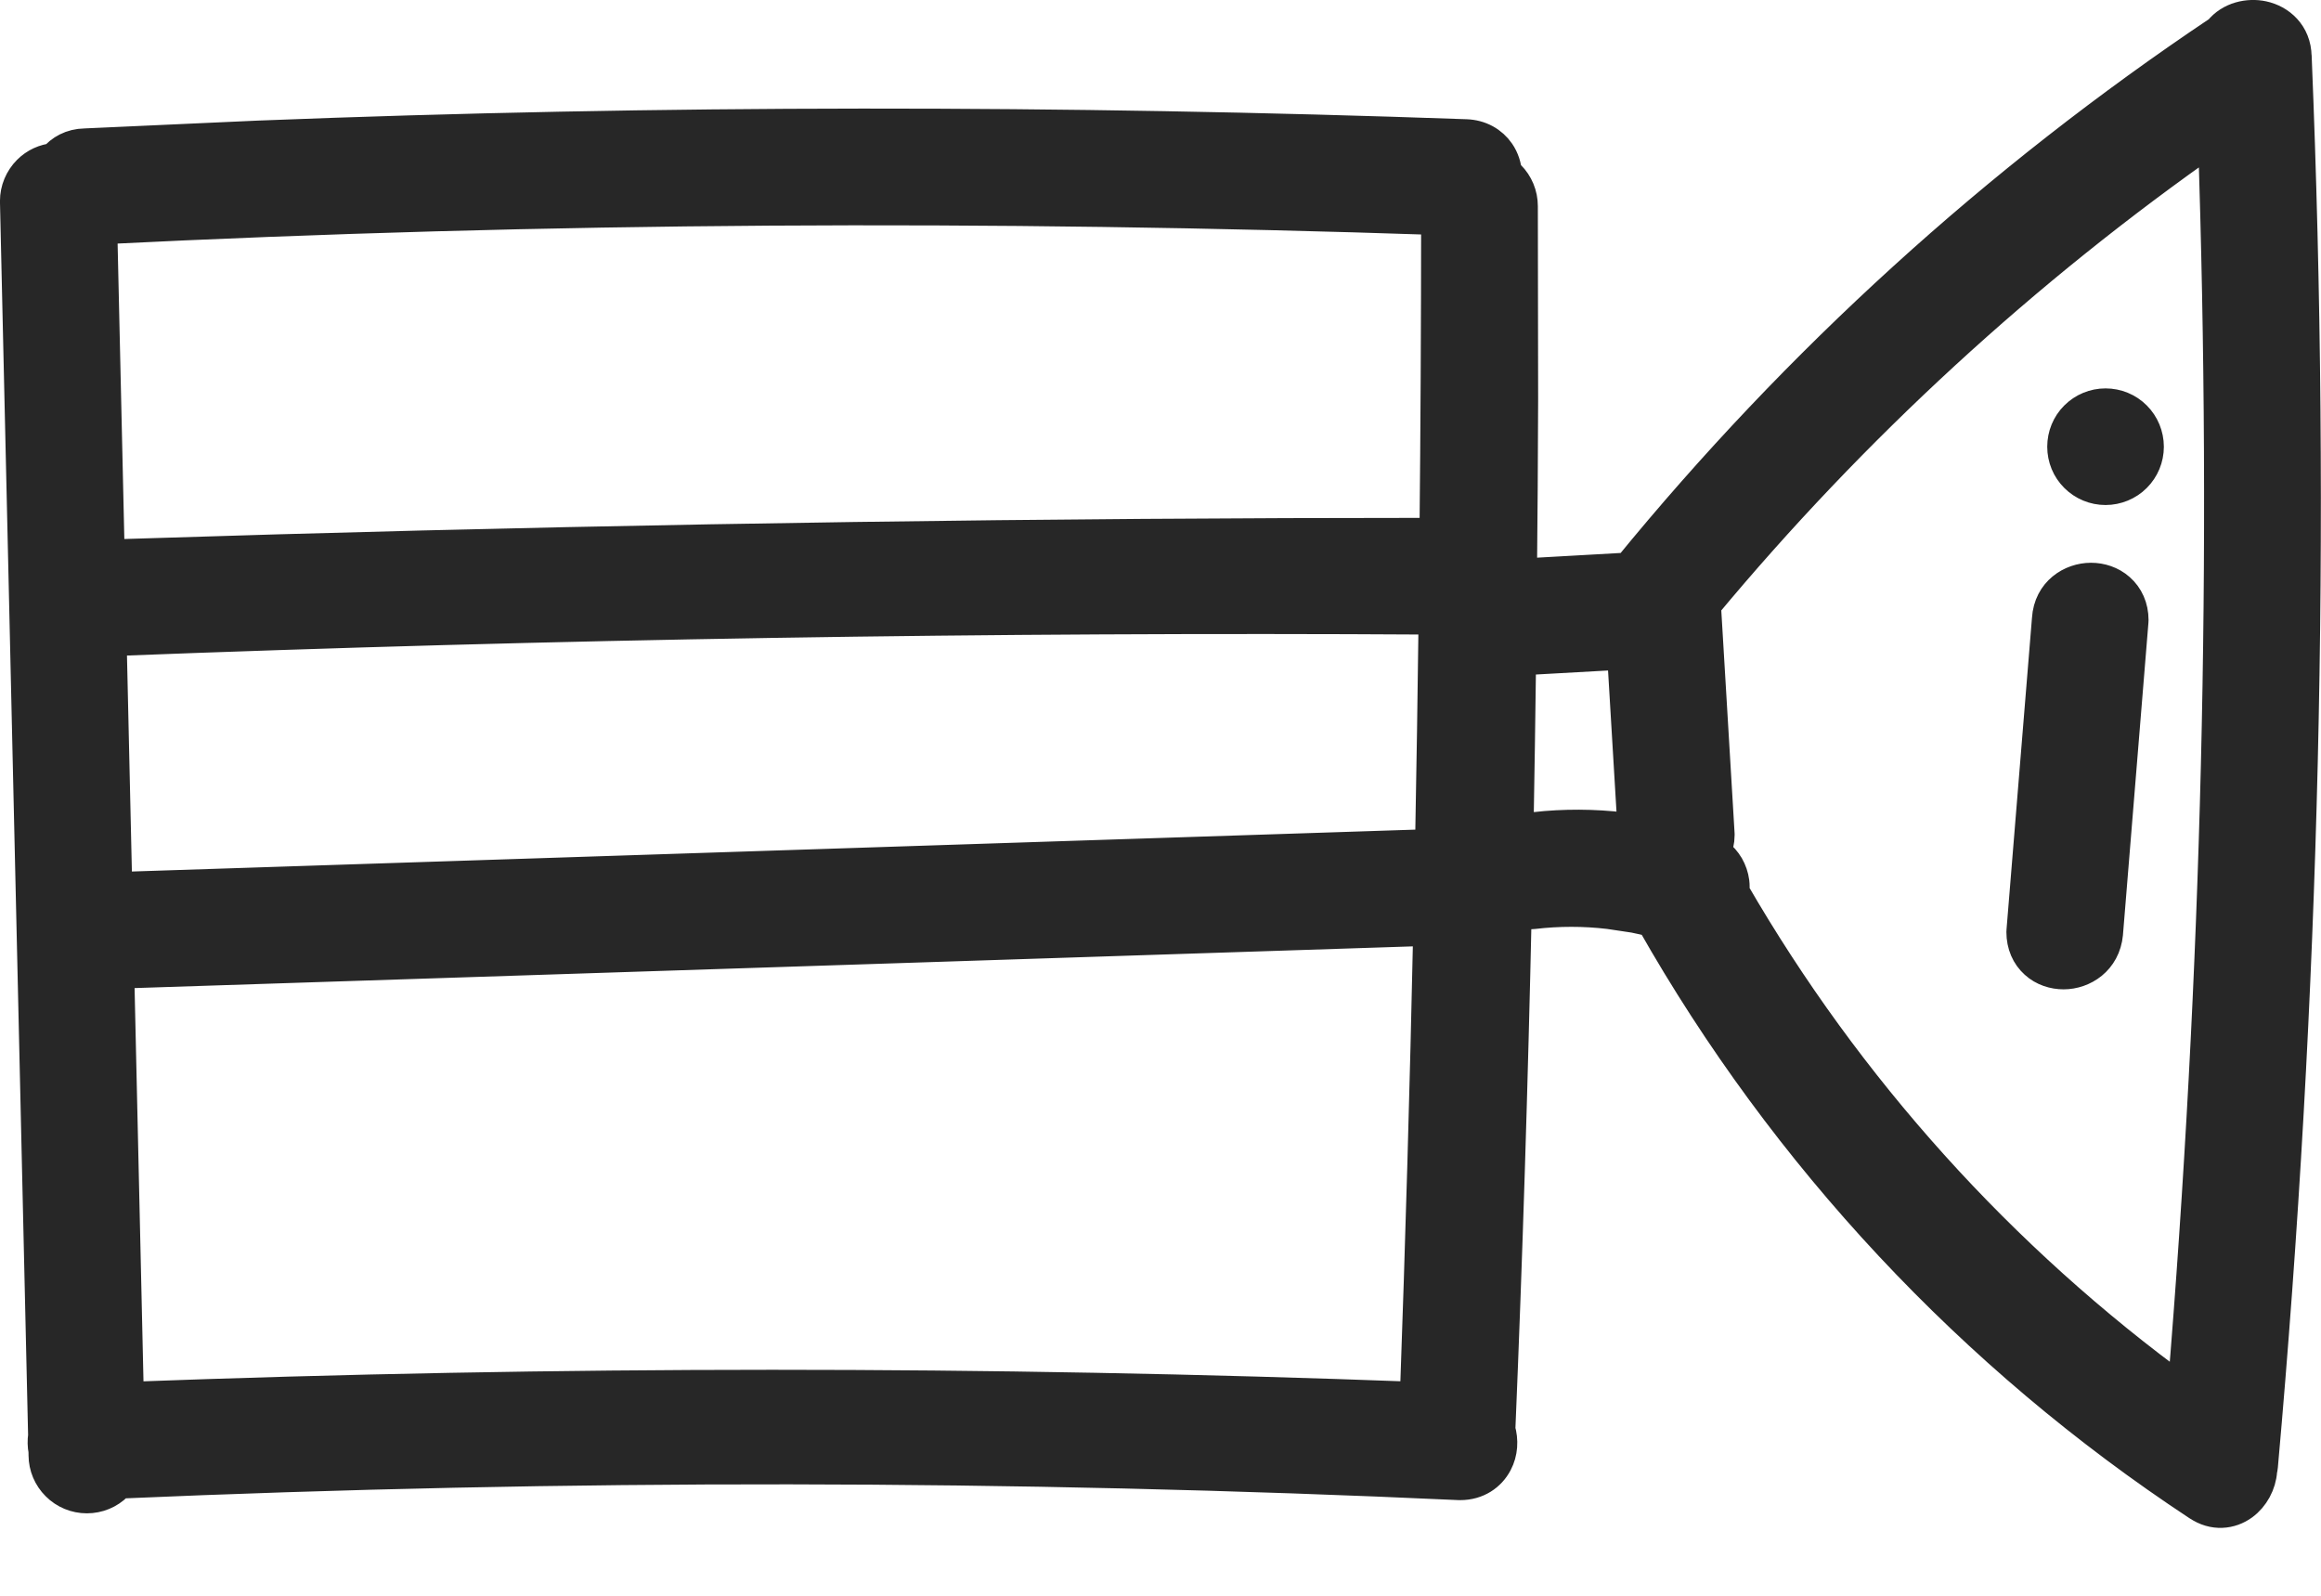
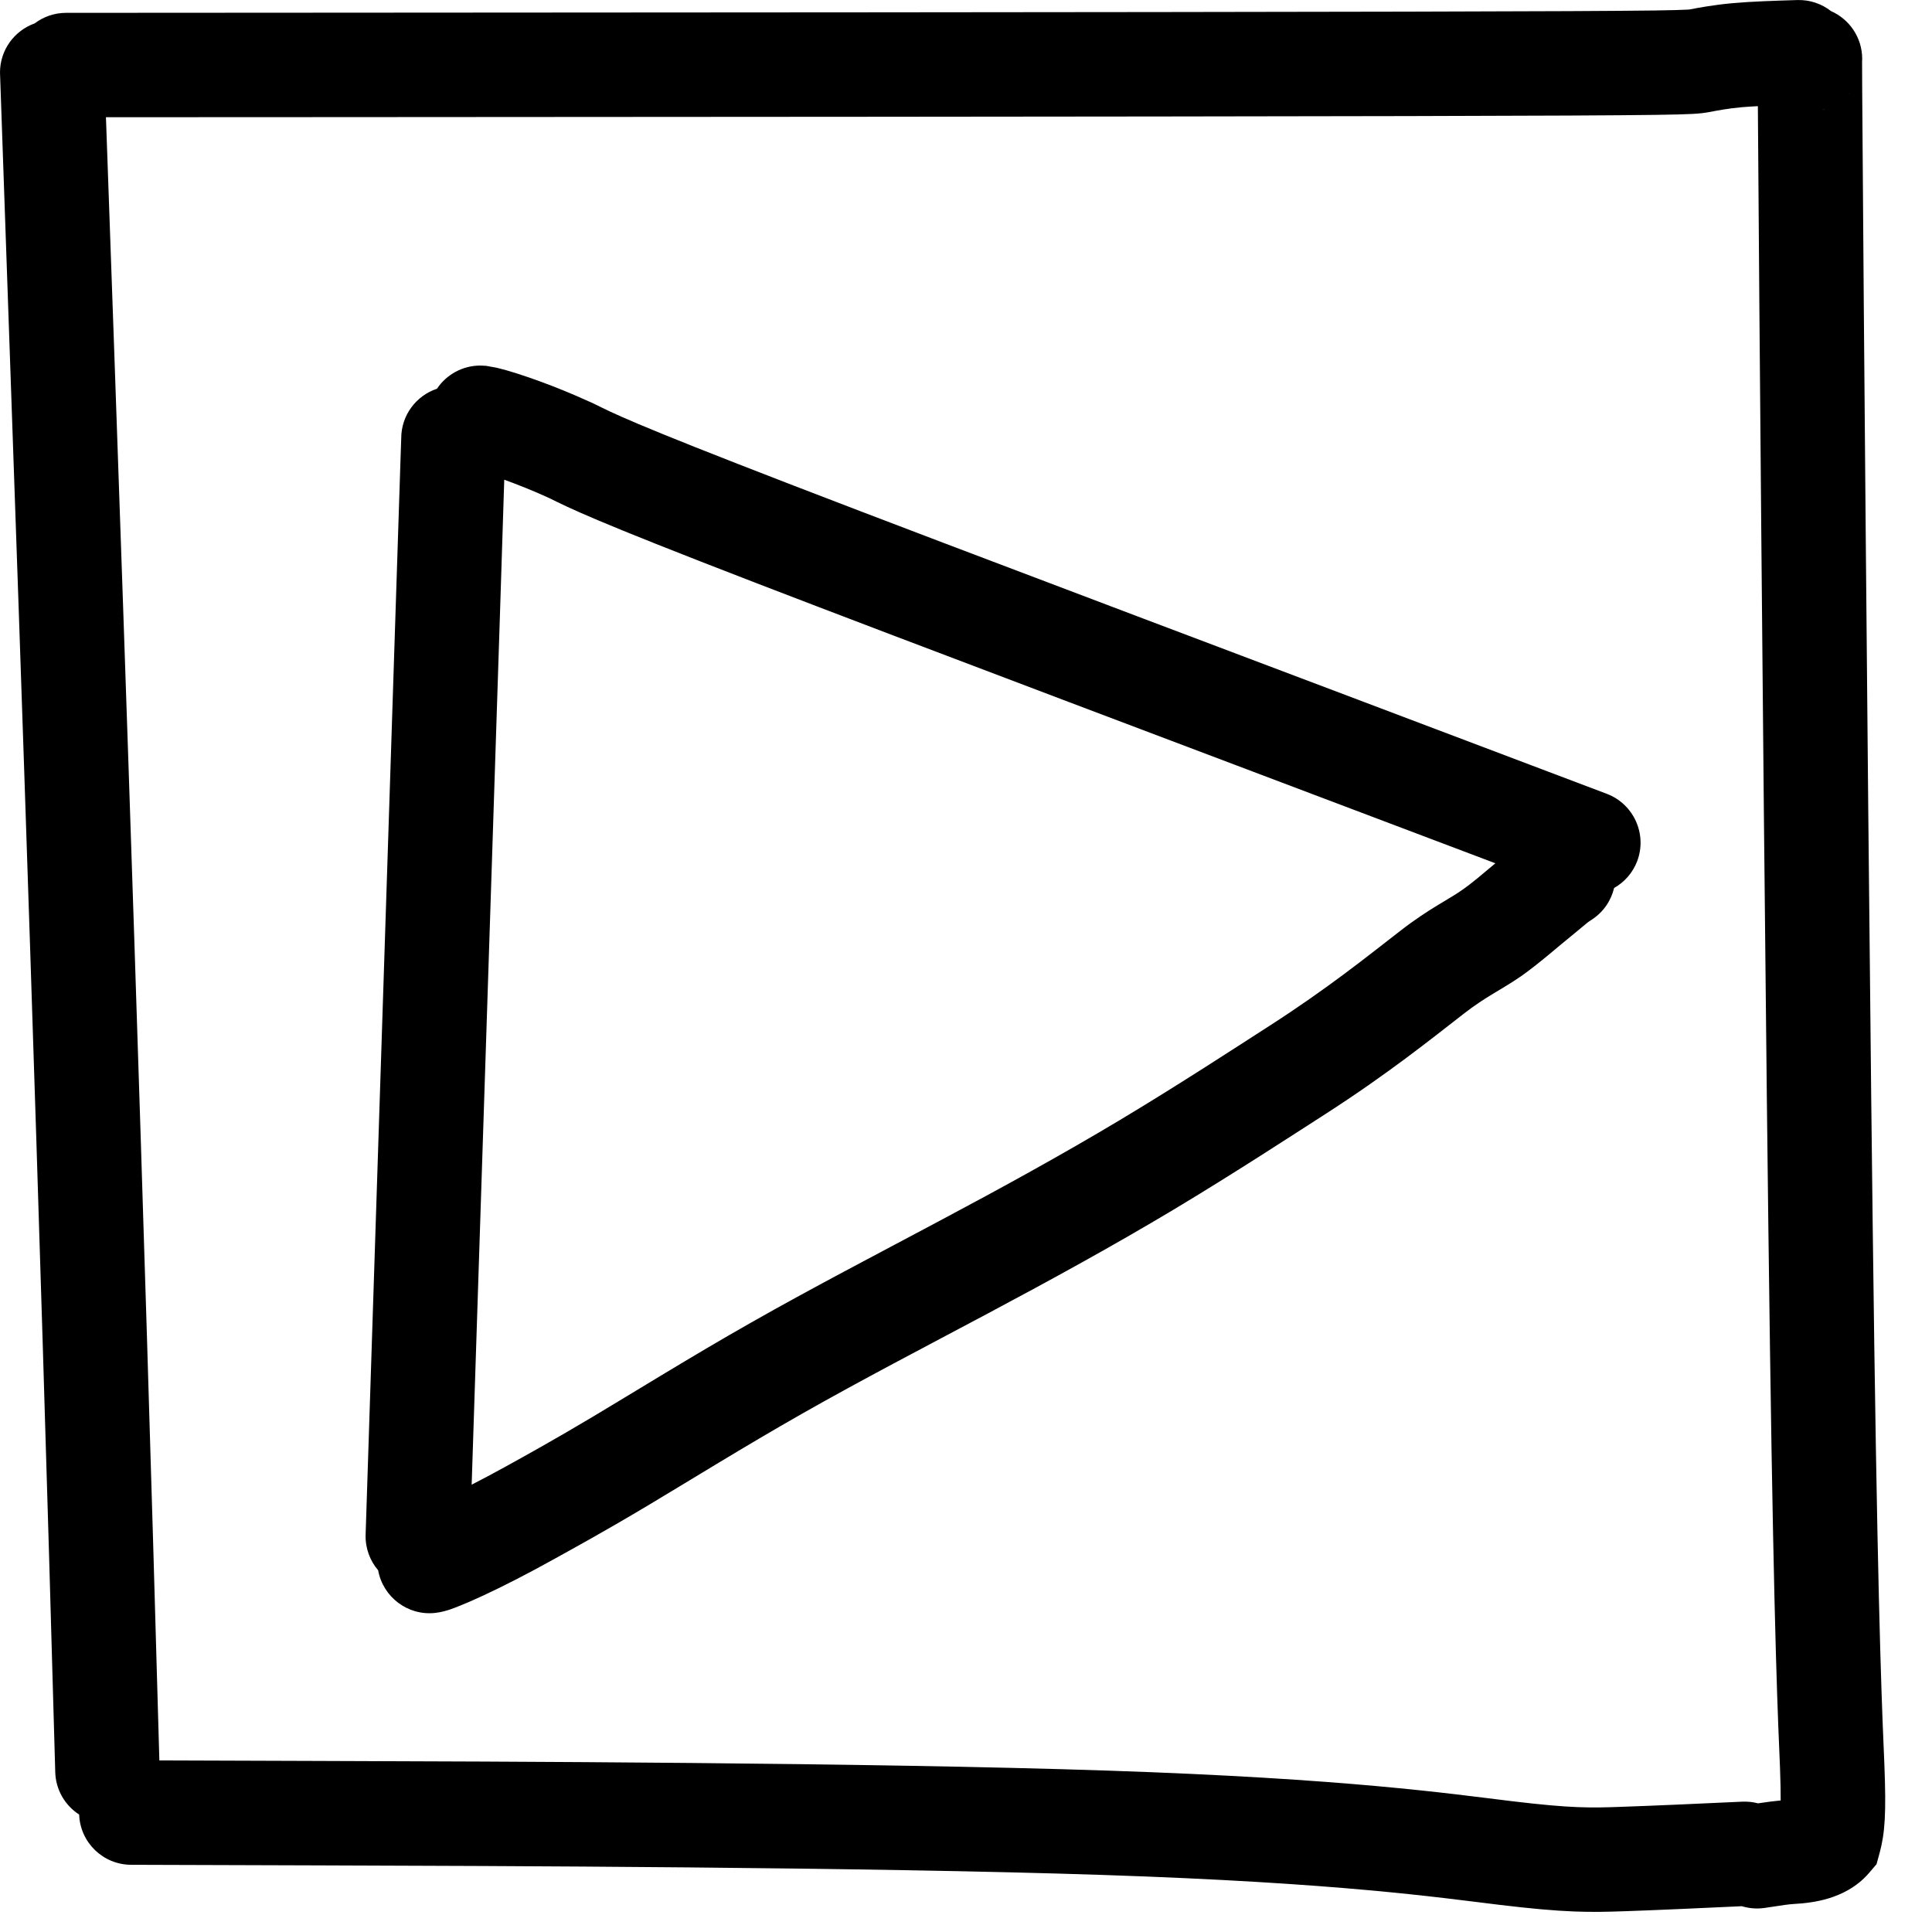
- <svg xmlns="http://www.w3.org/2000/svg" width="32" height="22" viewBox="0 0 32 22" fill="none">
-   <path d="M30.606 0.435C30.754 0.248 31.002 0.198 31.197 0.24C31.422 0.288 31.64 0.471 31.644 0.78H31.645C31.912 7.259 31.757 13.748 31.18 20.207V20.209C31.178 20.231 31.174 20.252 31.169 20.273C31.157 20.455 31.062 20.63 30.918 20.736C30.752 20.857 30.521 20.884 30.31 20.74V20.741C27.2 18.691 24.62 15.932 22.783 12.691C22.7 12.671 22.617 12.65 22.533 12.634L22.186 12.582C21.839 12.541 21.488 12.541 21.141 12.582C21.133 12.583 21.124 12.584 21.116 12.584C21.038 12.584 20.962 12.568 20.892 12.539C20.84 14.929 20.766 17.319 20.666 19.709C20.71 19.858 20.701 20.023 20.627 20.163C20.538 20.333 20.364 20.455 20.131 20.455H20.121C13.963 20.172 7.8 20.165 1.633 20.434C1.624 20.445 1.616 20.458 1.606 20.468C1.498 20.577 1.351 20.637 1.198 20.637C1.045 20.637 0.898 20.577 0.79 20.468C0.682 20.361 0.621 20.216 0.62 20.064V20.065L0.619 20.003C0.605 19.933 0.604 19.861 0.614 19.791L0.226 2.776V2.771C0.226 2.618 0.288 2.471 0.396 2.363C0.492 2.267 0.617 2.21 0.75 2.198C0.844 2.082 0.987 2 1.172 1.997L3.56 1.889C9.126 1.67 14.656 1.673 20.207 1.87H20.209C20.407 1.876 20.565 1.97 20.661 2.109C20.72 2.195 20.75 2.295 20.759 2.394C20.775 2.407 20.793 2.419 20.807 2.433C20.915 2.541 20.976 2.688 20.976 2.841L20.98 5.506C20.978 6.313 20.972 7.121 20.964 7.928L22.456 7.844C24.791 4.986 27.538 2.489 30.606 0.435ZM1.624 13.403L1.757 19.278C7.684 19.056 13.607 19.055 19.526 19.277C19.603 17.122 19.665 14.968 19.711 12.813L1.624 13.403ZM28.829 7.985C28.962 7.985 29.103 8.028 29.213 8.126C29.328 8.227 29.396 8.375 29.396 8.549C29.396 8.555 29.395 8.561 29.395 8.567L29.044 12.868V12.871C29.01 13.23 28.718 13.413 28.451 13.413C28.318 13.413 28.177 13.37 28.068 13.271C27.954 13.169 27.889 13.022 27.889 12.849C27.889 12.843 27.89 12.837 27.89 12.831L28.241 8.534C28.264 8.167 28.562 7.985 28.829 7.985ZM19.722 8.522C13.672 8.485 7.627 8.583 1.586 8.817H1.584C1.562 8.818 1.54 8.816 1.519 8.814L1.597 12.249L19.736 11.657C19.756 10.61 19.772 9.563 19.785 8.515C19.765 8.518 19.745 8.522 19.724 8.522H19.722ZM20.952 9.085C20.942 9.878 20.93 10.671 20.916 11.465C20.97 11.444 21.028 11.433 21.087 11.43L21.313 11.407C21.719 11.374 22.127 11.387 22.529 11.447L22.383 9.005L20.952 9.085ZM19.82 3.013C13.65 2.805 7.533 2.835 1.39 3.142L1.493 7.667C1.518 7.663 1.543 7.662 1.57 7.662L3.837 7.593C9.129 7.442 14.425 7.366 19.724 7.366C19.749 7.366 19.773 7.37 19.797 7.373C19.812 5.92 19.819 4.467 19.82 3.013ZM29.029 5.581C29.182 5.581 29.33 5.641 29.438 5.75C29.546 5.858 29.607 6.006 29.607 6.159C29.607 6.312 29.546 6.459 29.438 6.567C29.33 6.675 29.182 6.736 29.029 6.736C28.876 6.736 28.729 6.675 28.621 6.567C28.512 6.459 28.452 6.312 28.452 6.159C28.452 6.006 28.512 5.858 28.621 5.75C28.729 5.642 28.876 5.581 29.029 5.581ZM23.689 11.513C23.689 11.597 23.669 11.679 23.634 11.754C23.645 11.761 23.658 11.767 23.669 11.775C23.729 11.822 23.78 11.879 23.819 11.945C23.857 12.011 23.882 12.084 23.892 12.16C23.898 12.206 23.897 12.252 23.892 12.298C25.46 15.009 27.579 17.359 30.108 19.199C30.584 13.439 30.725 7.656 30.529 1.88C27.906 3.712 25.54 5.887 23.493 8.348C23.498 8.377 23.504 8.406 23.505 8.436H23.506L23.689 11.501V11.513Z" fill="#272727" stroke="#272727" stroke-width="0.453" stroke-linejoin="round" />
+ <svg xmlns="http://www.w3.org/2000/svg" width="37" height="37" viewBox="0 0 37 37" fill="none">
+   <path d="M34.418 0.001C34.662 -0.007 34.887 0.073 35.065 0.212C35.417 0.367 35.663 0.718 35.663 1.127C35.663 1.151 35.662 1.174 35.66 1.197C35.66 1.191 35.661 1.187 35.661 1.184C35.661 1.189 35.661 1.197 35.661 1.207C35.661 1.275 35.661 1.419 35.663 1.716C35.666 2.309 35.675 3.498 35.694 5.876C35.733 10.632 35.815 20.14 35.895 25.793C35.976 31.438 36.053 32.942 36.087 33.771C36.126 34.736 36.098 35.108 35.998 35.481L35.938 35.701L35.791 35.873C35.554 36.148 35.254 36.284 35.023 36.355C34.794 36.425 34.558 36.453 34.345 36.464C34.243 36.471 34.178 36.481 33.795 36.539C33.644 36.561 33.496 36.548 33.358 36.506C32.542 36.544 31.733 36.581 31.116 36.602C30.432 36.626 29.967 36.63 28.726 36.481C27.546 36.339 25.673 36.059 21.14 35.908C16.581 35.756 9.564 35.735 6.039 35.724C2.667 35.714 2.522 35.713 2.515 35.713C1.975 35.713 1.535 35.286 1.516 34.751C1.248 34.578 1.067 34.28 1.058 33.937C0.75 22.79 0.375 12.114 0.188 6.773C0.001 1.455 0 1.416 0 1.389C6.20838e-05 0.955 0.277 0.586 0.664 0.448C0.832 0.321 1.04 0.246 1.267 0.246C1.272 0.246 1.368 0.245 6.373 0.243C11.472 0.24 21.664 0.235 26.968 0.223C29.621 0.217 30.969 0.21 31.674 0.201C32.029 0.196 32.207 0.19 32.302 0.185C32.347 0.183 32.363 0.181 32.363 0.181H32.358C32.36 0.181 32.363 0.18 32.368 0.179C32.533 0.148 32.8 0.096 33.178 0.061C33.539 0.028 33.994 0.014 34.418 0.001ZM33.36 2.053C33.087 2.078 32.904 2.114 32.734 2.146C32.551 2.18 32.391 2.19 31.701 2.2C30.983 2.21 29.624 2.217 26.973 2.223C21.667 2.235 11.472 2.24 6.374 2.243C3.975 2.244 2.703 2.244 2.029 2.245C2.055 2.972 2.102 4.295 2.187 6.703C2.373 12.017 2.744 22.62 3.052 33.714C3.52 33.716 4.397 33.719 6.045 33.724C9.559 33.735 16.612 33.755 21.207 33.909C25.828 34.063 27.768 34.352 28.965 34.496C30.099 34.632 30.46 34.624 31.046 34.603C31.675 34.581 32.515 34.544 33.366 34.504C33.471 34.5 33.572 34.51 33.668 34.536C33.857 34.508 33.979 34.492 34.102 34.481C34.102 34.329 34.1 34.125 34.089 33.852C34.054 33.008 33.977 31.486 33.897 25.821C33.816 20.161 33.733 10.646 33.694 5.891C33.678 3.866 33.669 2.701 33.665 2.033C33.554 2.039 33.453 2.045 33.36 2.053ZM9.309 7.006L9.514 7.043C9.58 7.059 9.644 7.076 9.694 7.09C9.82 7.126 9.973 7.175 10.142 7.233C10.395 7.321 10.7 7.436 11.025 7.576L11.357 7.723L11.368 7.728L11.379 7.734C11.729 7.905 12.014 8.071 15.19 9.296C18.376 10.525 24.426 12.799 30.773 15.203C31.288 15.399 31.549 15.976 31.354 16.492C31.268 16.718 31.108 16.895 30.912 17.006C30.854 17.247 30.708 17.468 30.483 17.613C30.441 17.64 30.415 17.659 30.398 17.672C30.379 17.687 30.364 17.7 30.327 17.731C30.256 17.791 30.182 17.852 30.105 17.915L30.101 17.918C29.868 18.103 29.472 18.457 29.124 18.7C28.944 18.825 28.729 18.949 28.583 19.038C28.418 19.138 28.242 19.251 28.035 19.412C27.423 19.887 26.584 20.562 25.391 21.33C24.774 21.726 23.644 22.465 22.477 23.165C21.305 23.866 20.134 24.507 18.921 25.153C17.701 25.803 16.497 26.428 15.366 27.071C14.231 27.716 13.222 28.346 12.399 28.837C11.585 29.323 11.026 29.628 10.646 29.839C10.085 30.152 9.607 30.393 9.249 30.559C9.071 30.642 8.916 30.709 8.792 30.758C8.731 30.783 8.669 30.806 8.611 30.826C8.579 30.836 8.465 30.875 8.336 30.889C7.81 30.948 7.335 30.586 7.242 30.073C7.086 29.89 6.994 29.651 7.002 29.391C7.234 22.25 7.459 15.318 7.571 11.848C7.628 10.114 7.656 9.244 7.67 8.807C7.677 8.59 7.681 8.479 7.683 8.423L7.684 8.394C7.684 7.952 7.97 7.577 8.368 7.445C8.551 7.172 8.863 6.998 9.206 7.001L9.309 7.006ZM9.57 11.914C9.463 15.218 9.253 21.66 9.033 28.433C9.227 28.333 9.444 28.22 9.676 28.091C10.059 27.879 10.591 27.587 11.375 27.119C12.153 26.655 13.221 25.989 14.379 25.332C15.541 24.671 16.786 24.025 17.98 23.388C19.183 22.748 20.32 22.125 21.449 21.449C22.582 20.77 23.676 20.054 24.31 19.647C25.413 18.938 26.177 18.323 26.809 17.833C27.095 17.61 27.338 17.454 27.542 17.33C27.764 17.194 27.867 17.138 27.98 17.059C28.214 16.897 28.376 16.75 28.638 16.533C22.83 14.335 17.423 12.3 14.471 11.162C11.289 9.935 10.931 9.74 10.508 9.534C10.201 9.393 9.906 9.278 9.657 9.187C9.641 9.693 9.615 10.529 9.57 11.914ZM34.899 2.098C34.91 2.096 34.921 2.094 34.932 2.091C34.936 2.09 34.939 2.088 34.943 2.086C34.929 2.091 34.914 2.095 34.899 2.098ZM35.4 1.801C35.403 1.798 35.407 1.796 35.409 1.793C35.412 1.79 35.414 1.786 35.417 1.783C35.412 1.789 35.406 1.795 35.4 1.801Z" fill="black" />
</svg>
